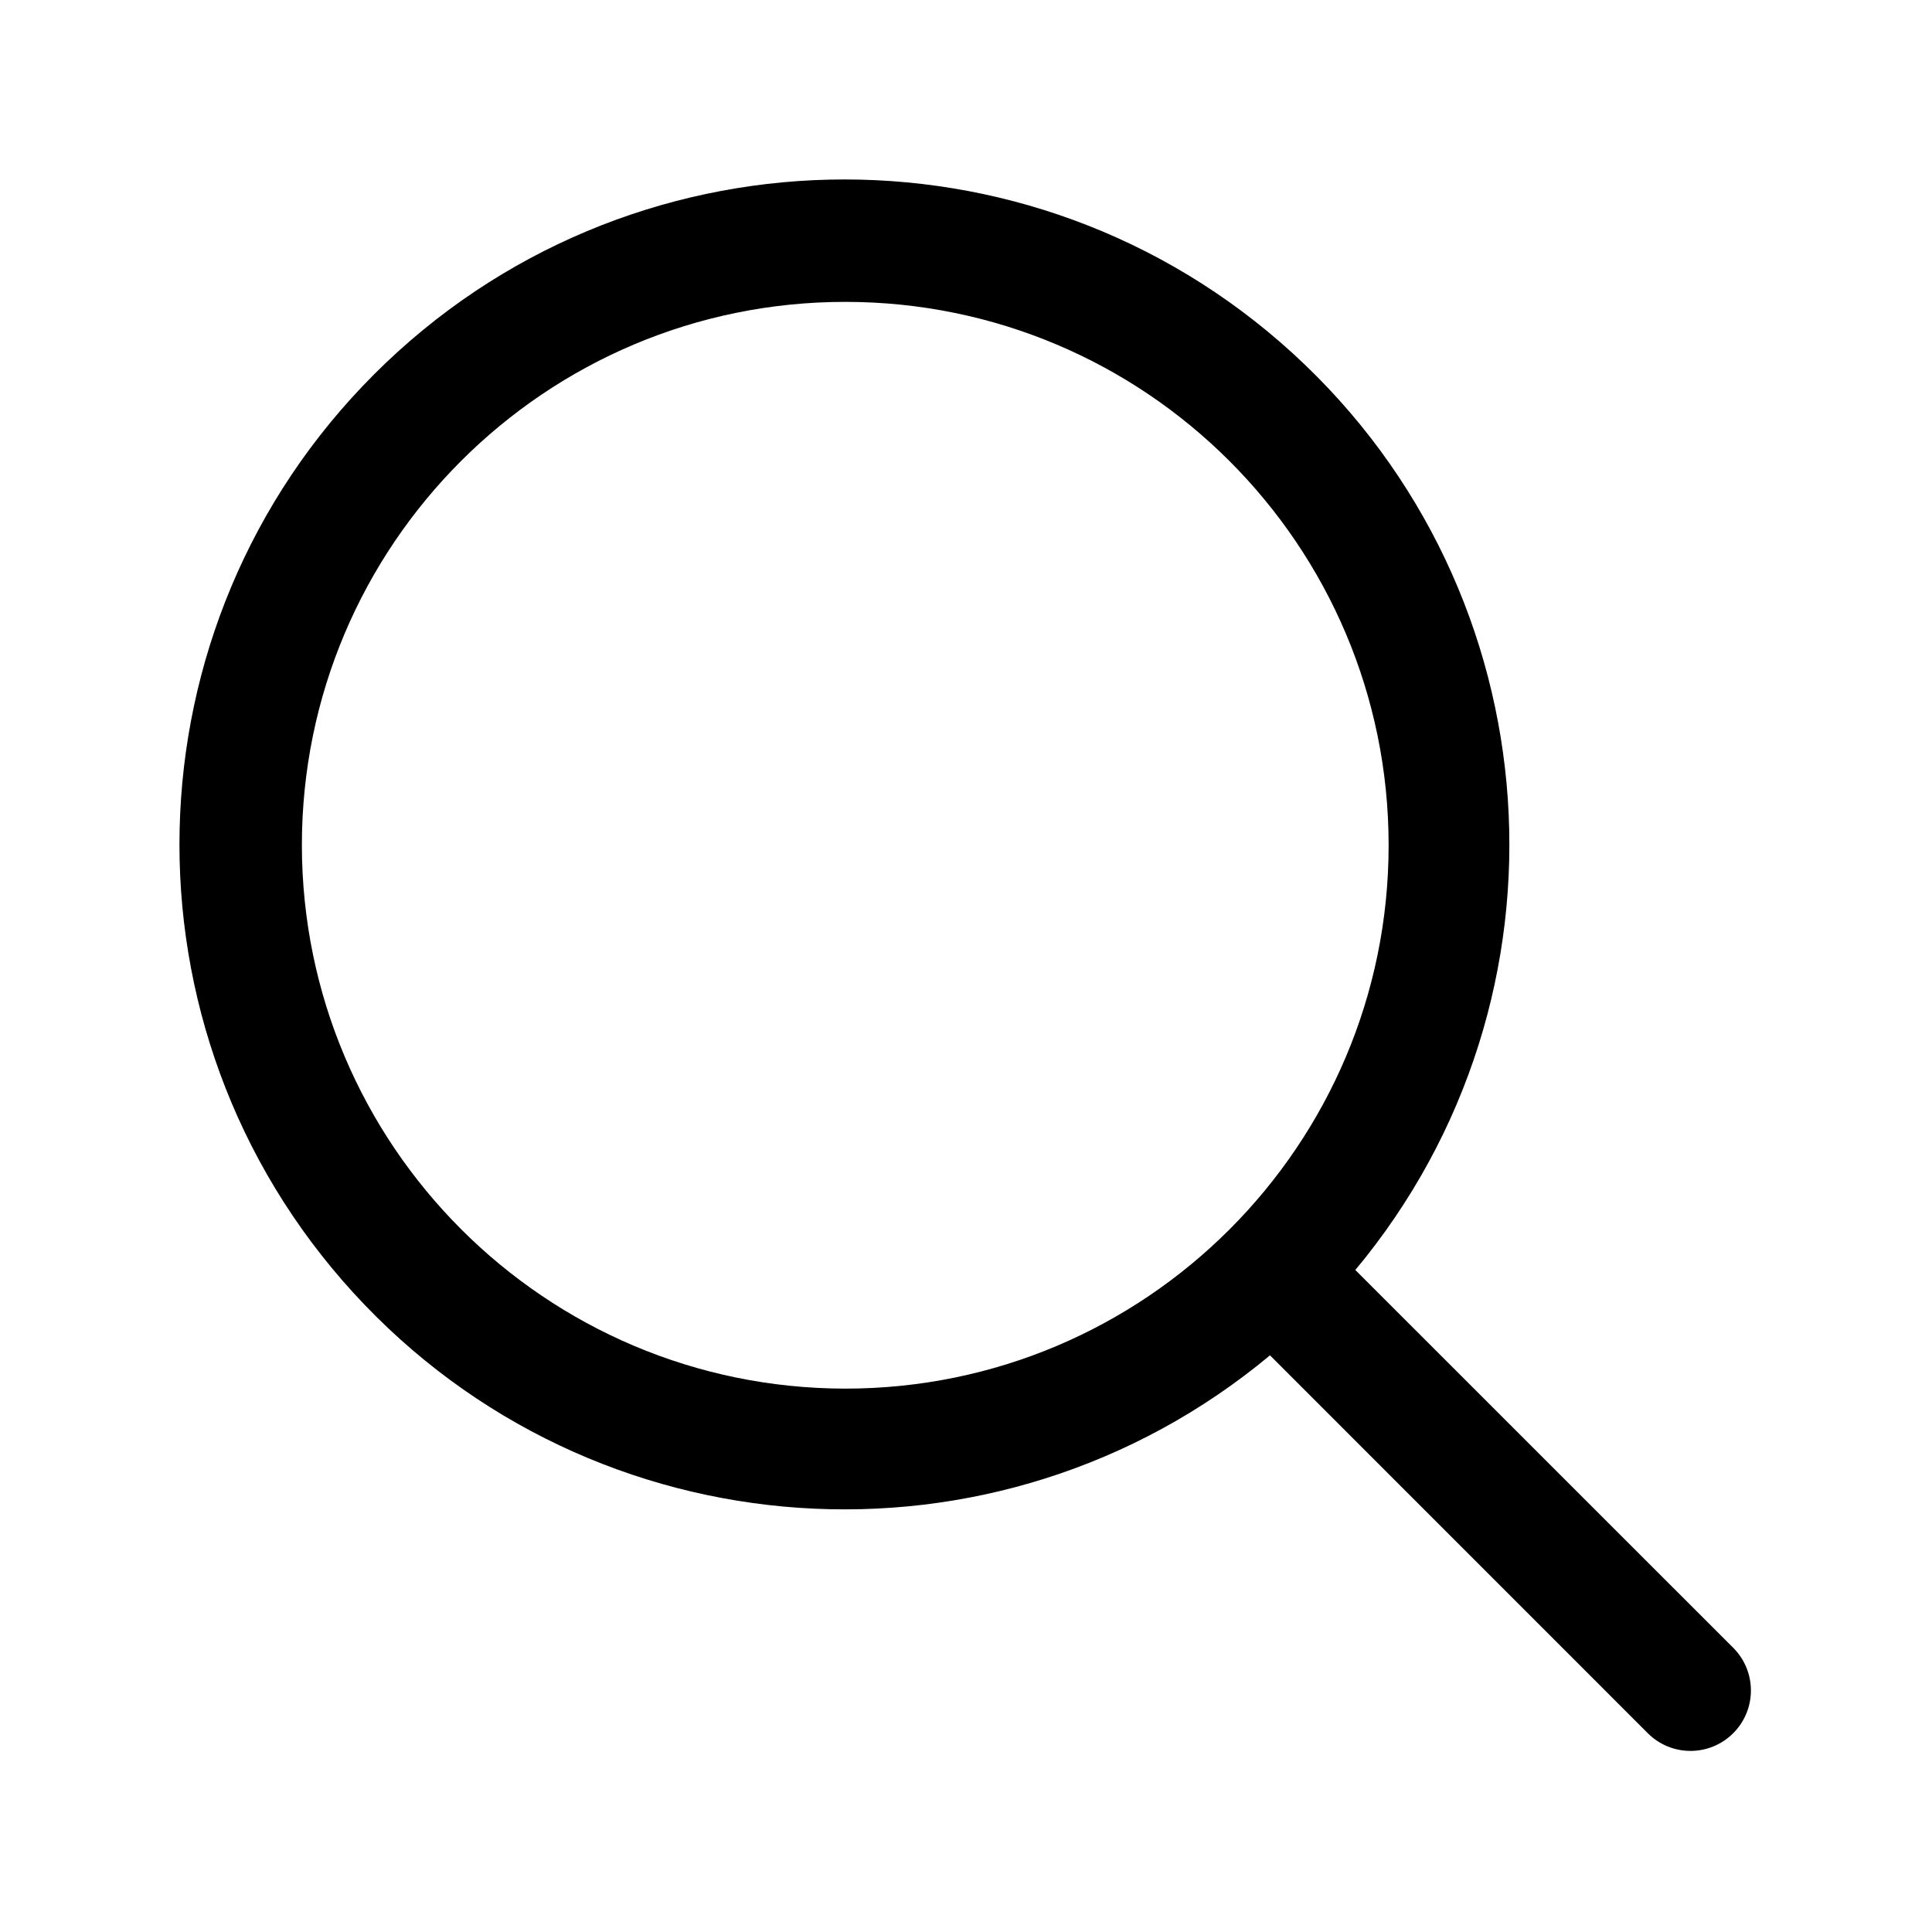
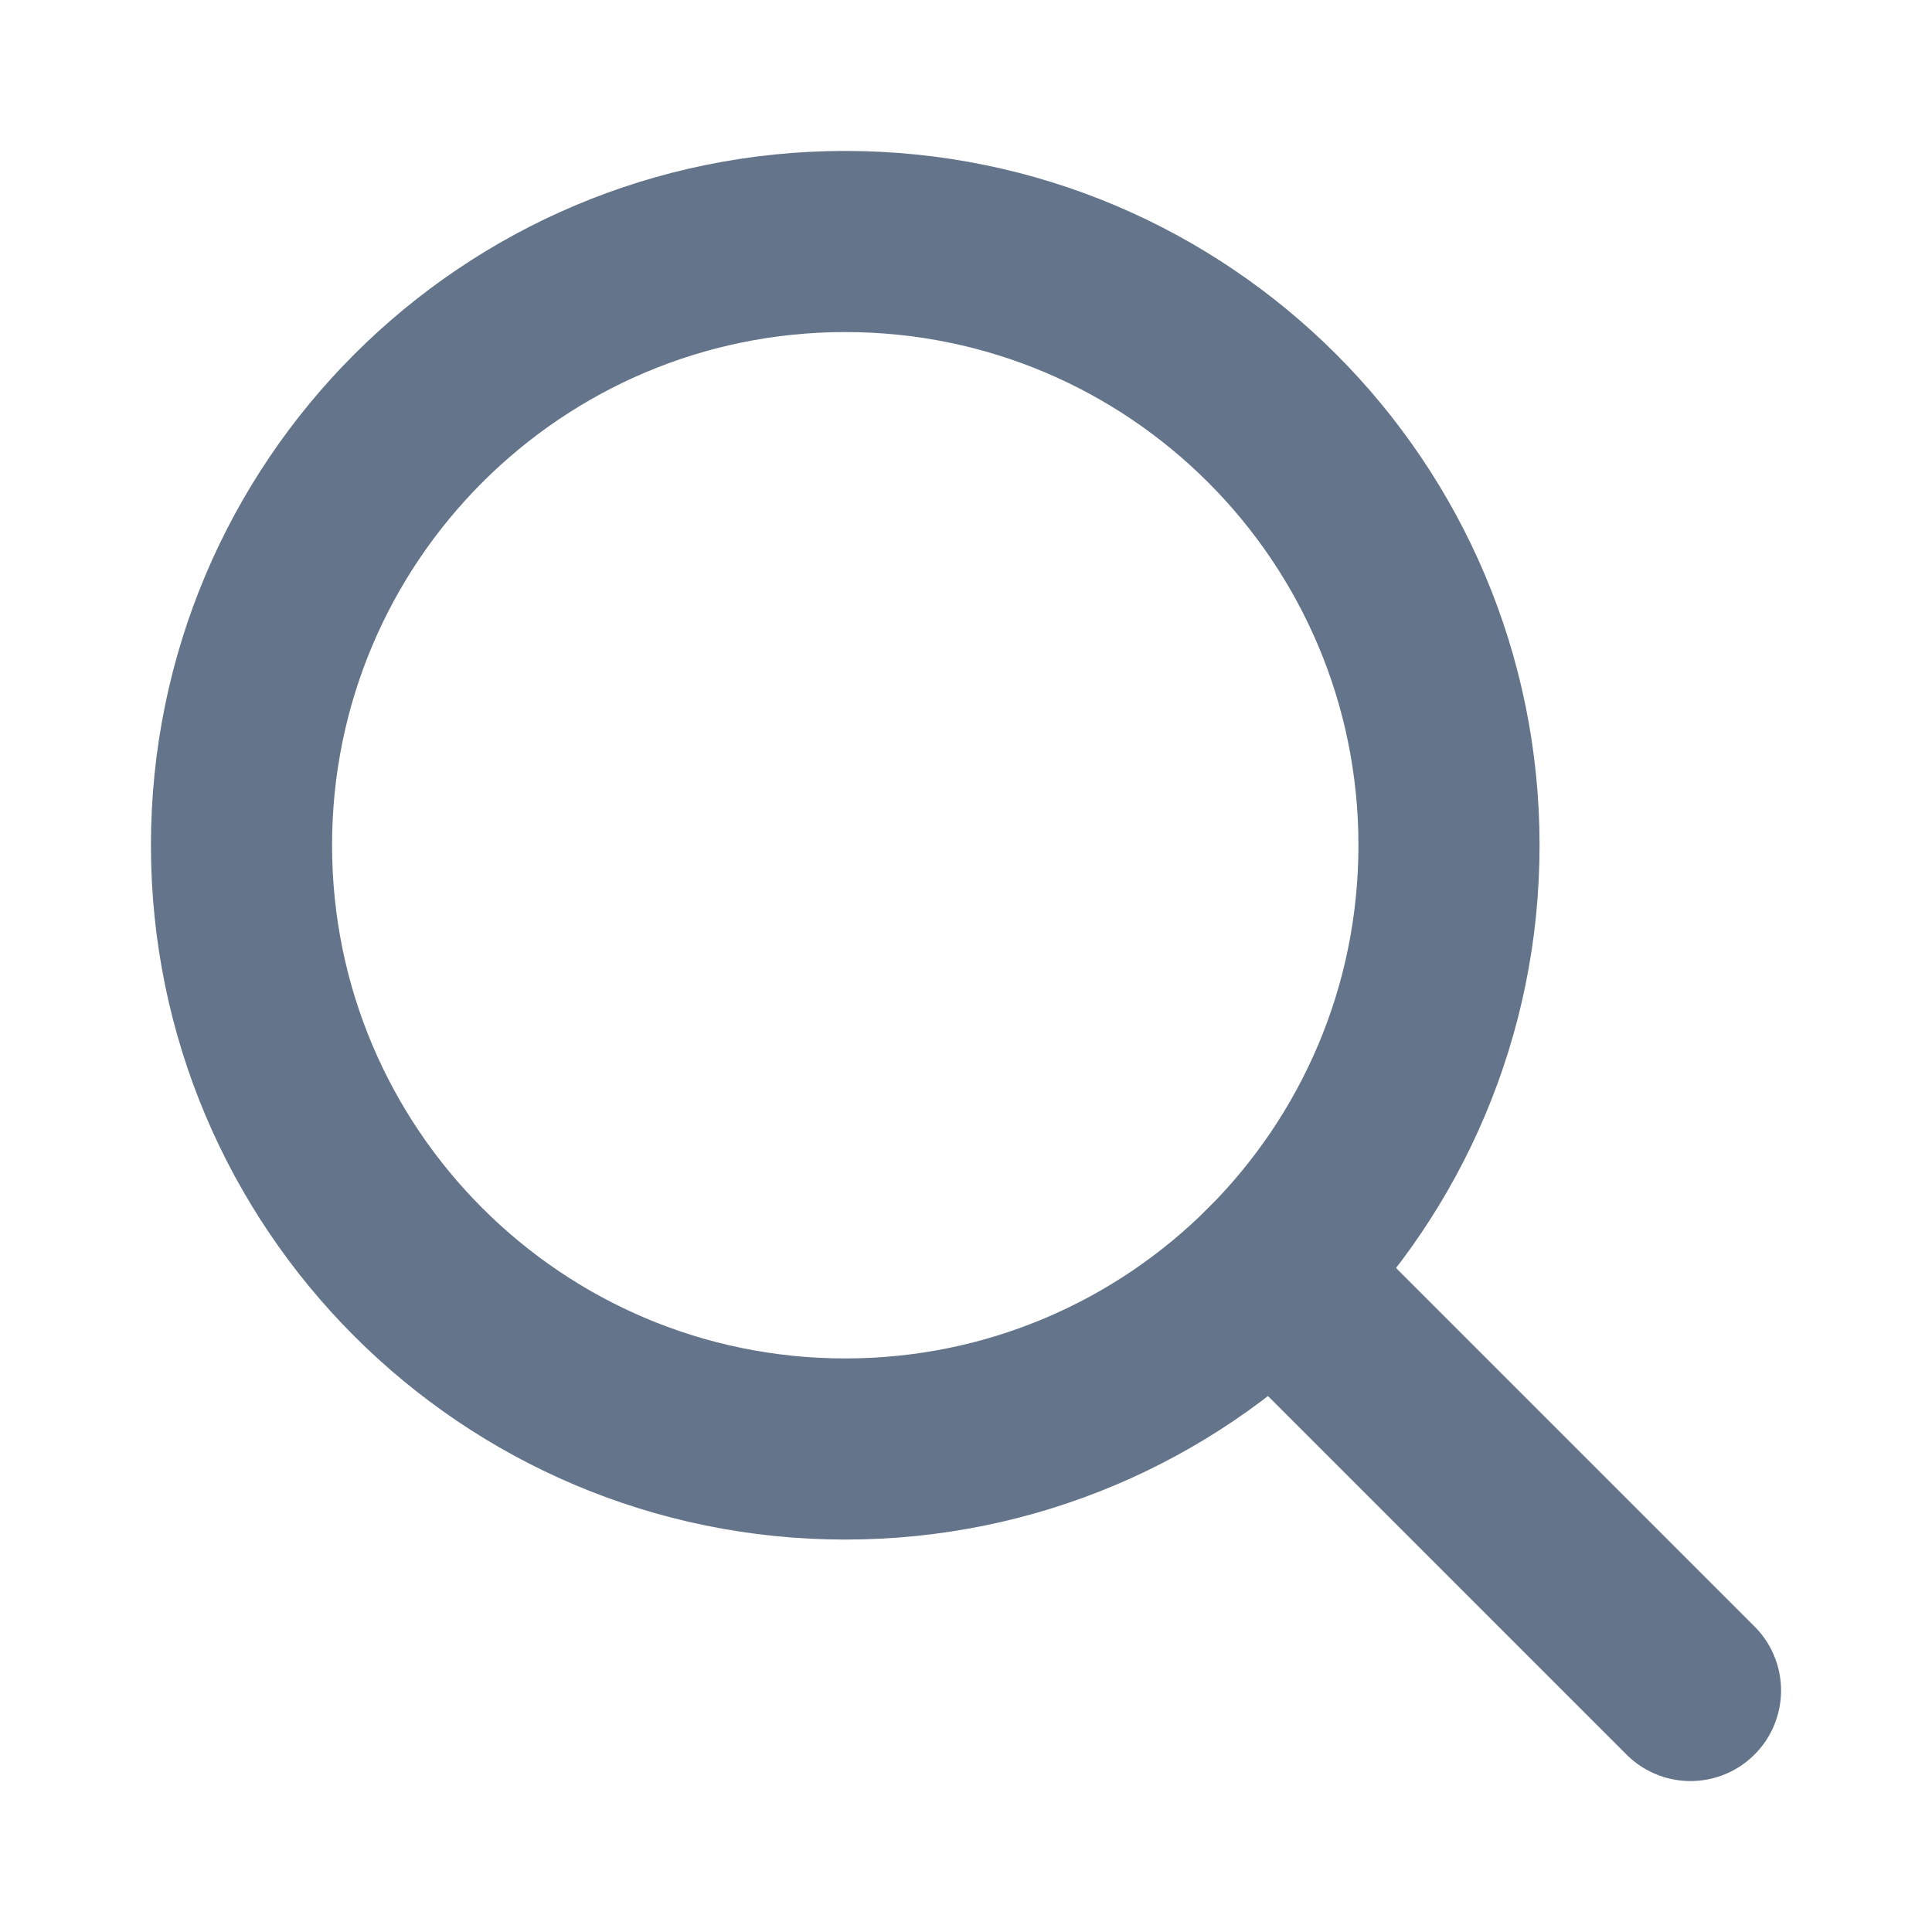
- <svg xmlns="http://www.w3.org/2000/svg" width="52" height="52" fill="#000000" viewBox="0 0 256 256">
-   <path d="M229.66,218.34l-50.07-50.06a88.11,88.11,0,1,0-11.31,11.31l50.06,50.07a8,8,0,0,0,11.32-11.32ZM40,112a72,72,0,1,1,72,72A72.08,72.08,0,0,1,40,112Z" />
+ <svg xmlns="http://www.w3.org/2000/svg" color="#64748B" viewBox="0 0 256 256">
+   <rect width="256" height="256" fill="none" />
+   <circle cx="112" cy="112" r="80" fill="none" stroke="currentColor" stroke-linecap="round" stroke-linejoin="round" stroke-width="24" />
+   <line x1="168.57" y1="168.57" x2="224" y2="224" fill="none" stroke="currentColor" stroke-linecap="round" stroke-linejoin="round" stroke-width="24" />
</svg>
